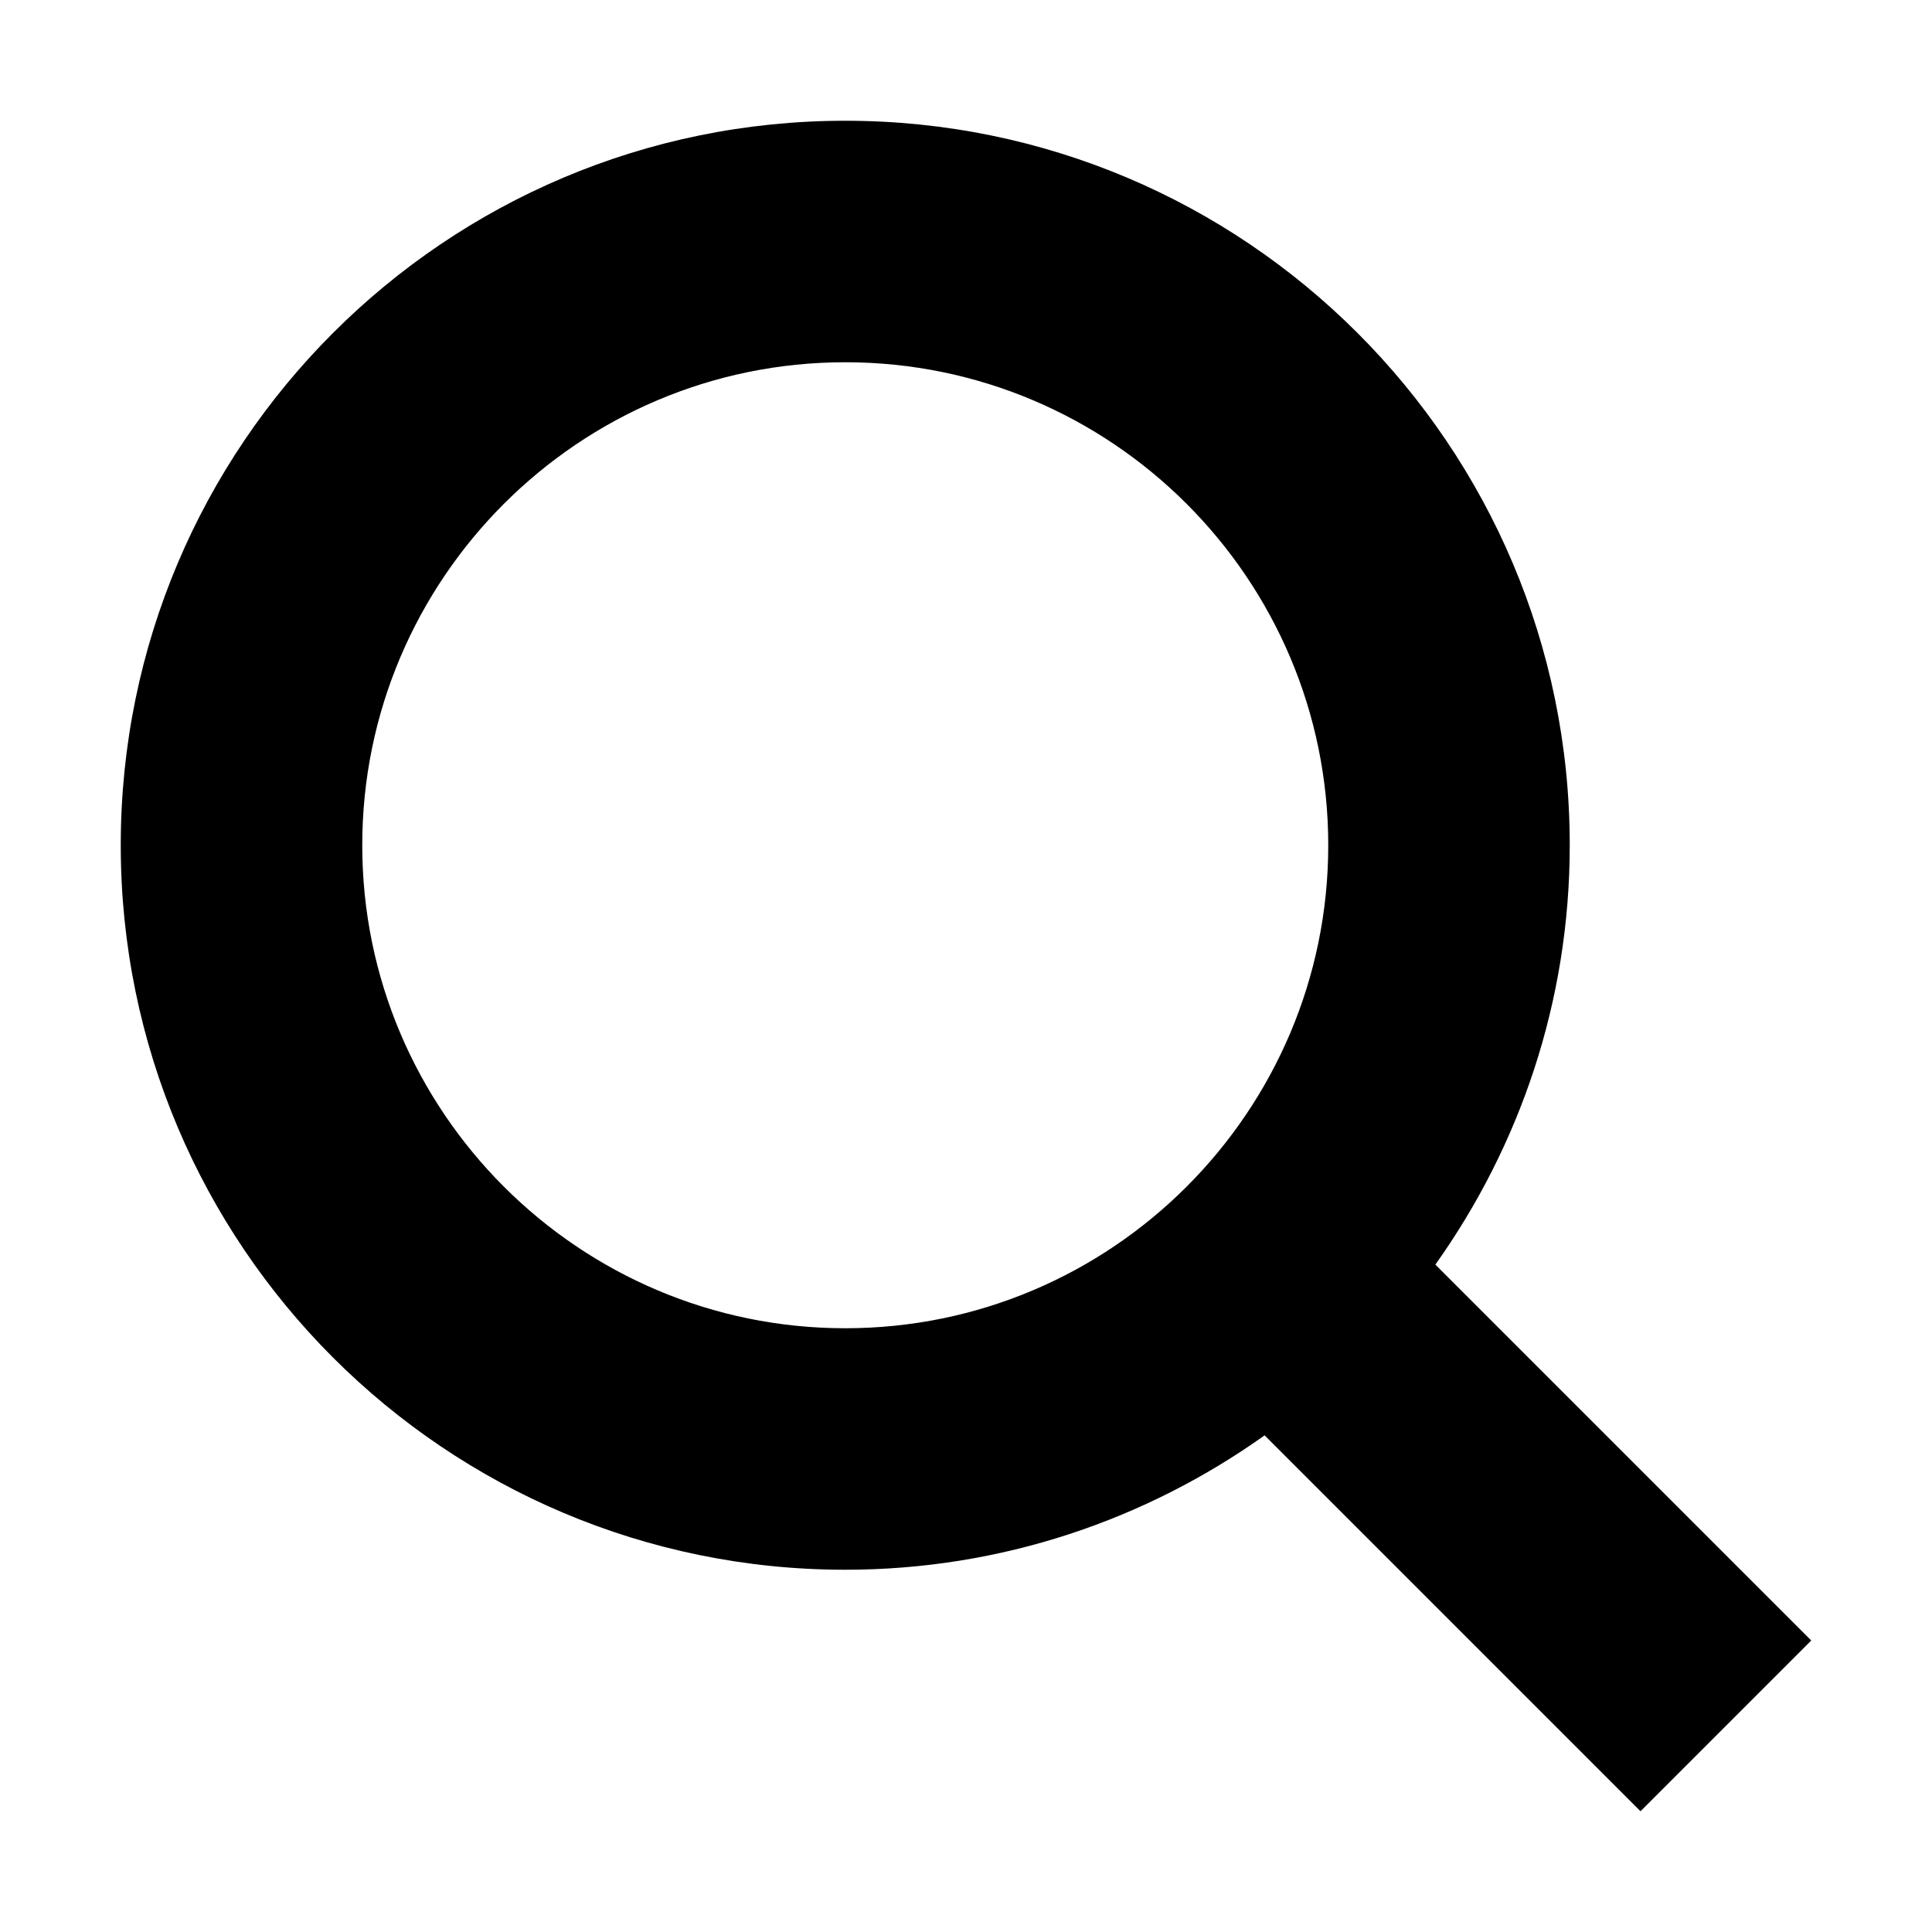
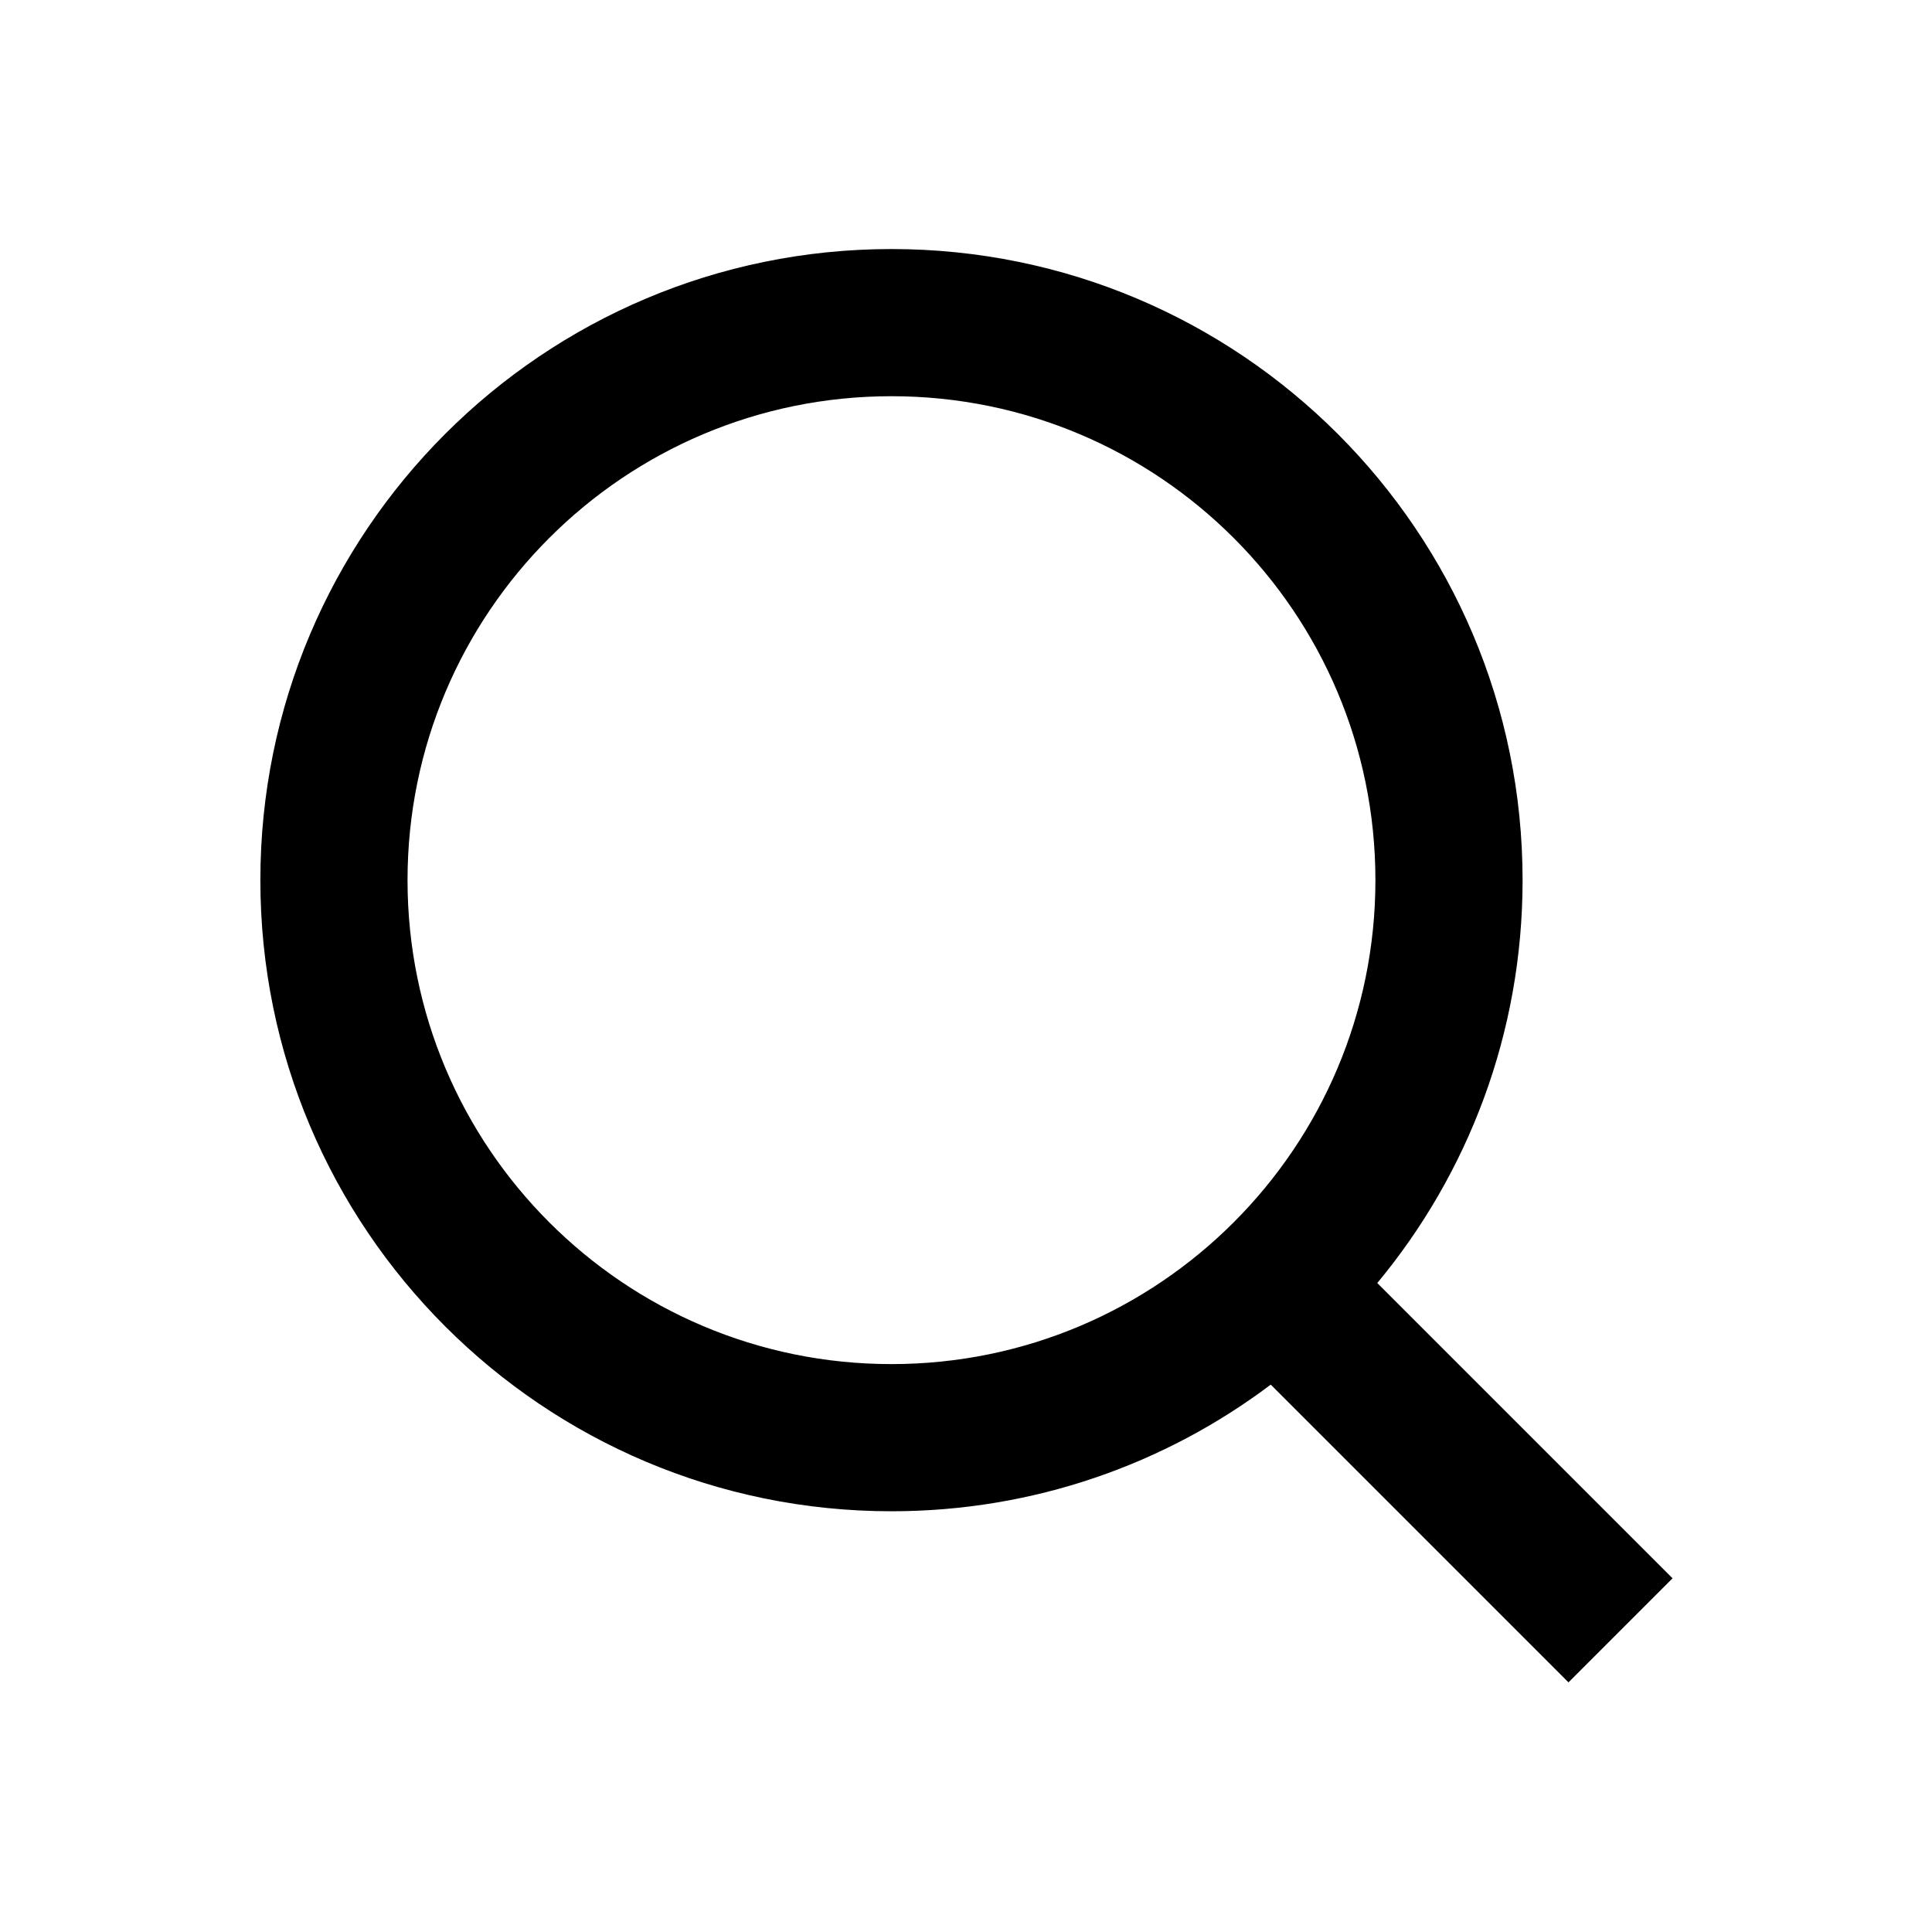
<svg xmlns="http://www.w3.org/2000/svg" width="1024" height="1024" viewBox="0 0 1024 1024">
  <g fill="none" fill-rule="evenodd">
-     <path fill-opacity="0" fill="currentColor" d="M0 0h1024v1024H0z" />
-     <path d="M448 704c-141.184 0-256-114.816-256-256s114.816-256 256-256 256 114.816 256 256-114.816 256-256 256zm512 165.504L760.768 670.272C805.44 607.488 832 530.88 832 448c0-212.032-171.968-384-384-384S64 235.968 64 448s171.968 384 384 384c82.88 0 159.488-26.56 222.272-71.232L869.504 960 960 869.504z" fill="currentColor" fill-rule="nonzero" />
+     <path d="M0 0h1024v1024H0z" />
+     <path d="M472.5 132C657.24 132 807 281.76 807 466.5c0 81.178-28.917 155.602-77.013 213.533l156.5 156.5-55.154 55.154L673.525 733.88C617.564 776.02 547.949 801 472.5 801 287.76 801 138 651.24 138 466.5S287.76 132 472.5 132zm0 78C330.839 210 216 324.839 216 466.5S330.839 723 472.5 723 729 608.161 729 466.5 614.161 210 472.5 210z" fill="currentColor" fill-rule="nonzero" />
  </g>
</svg>
